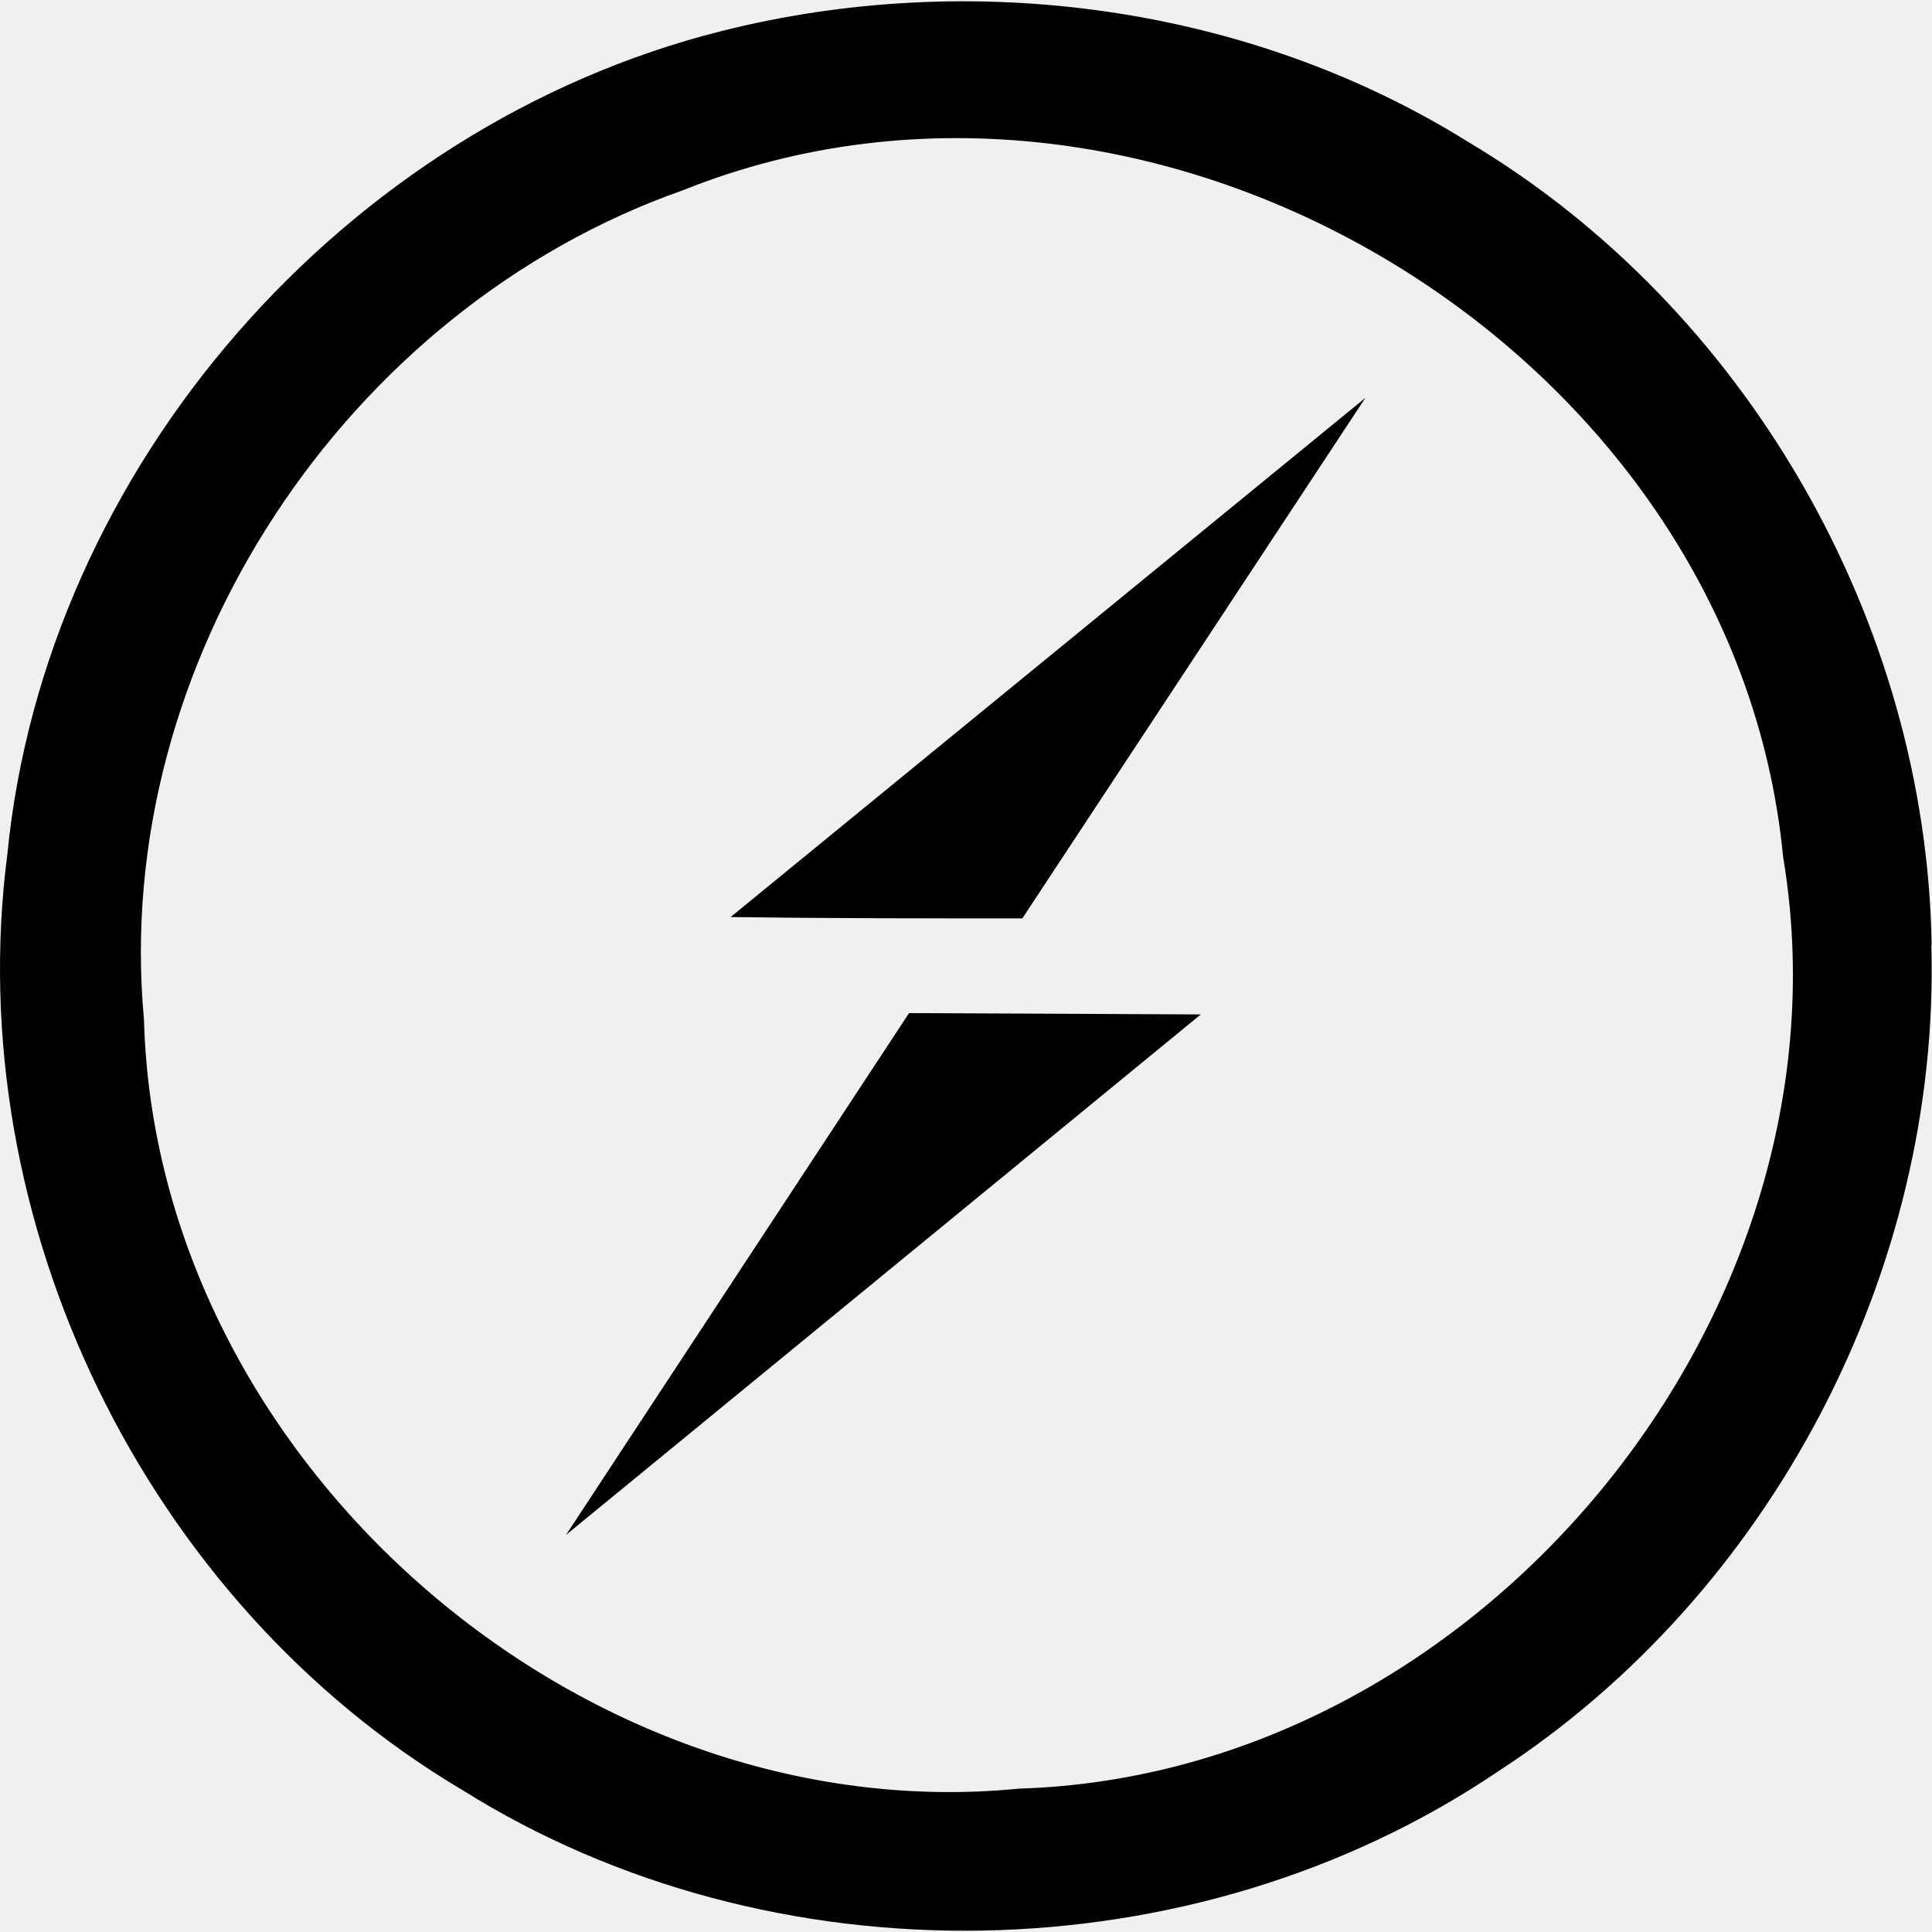
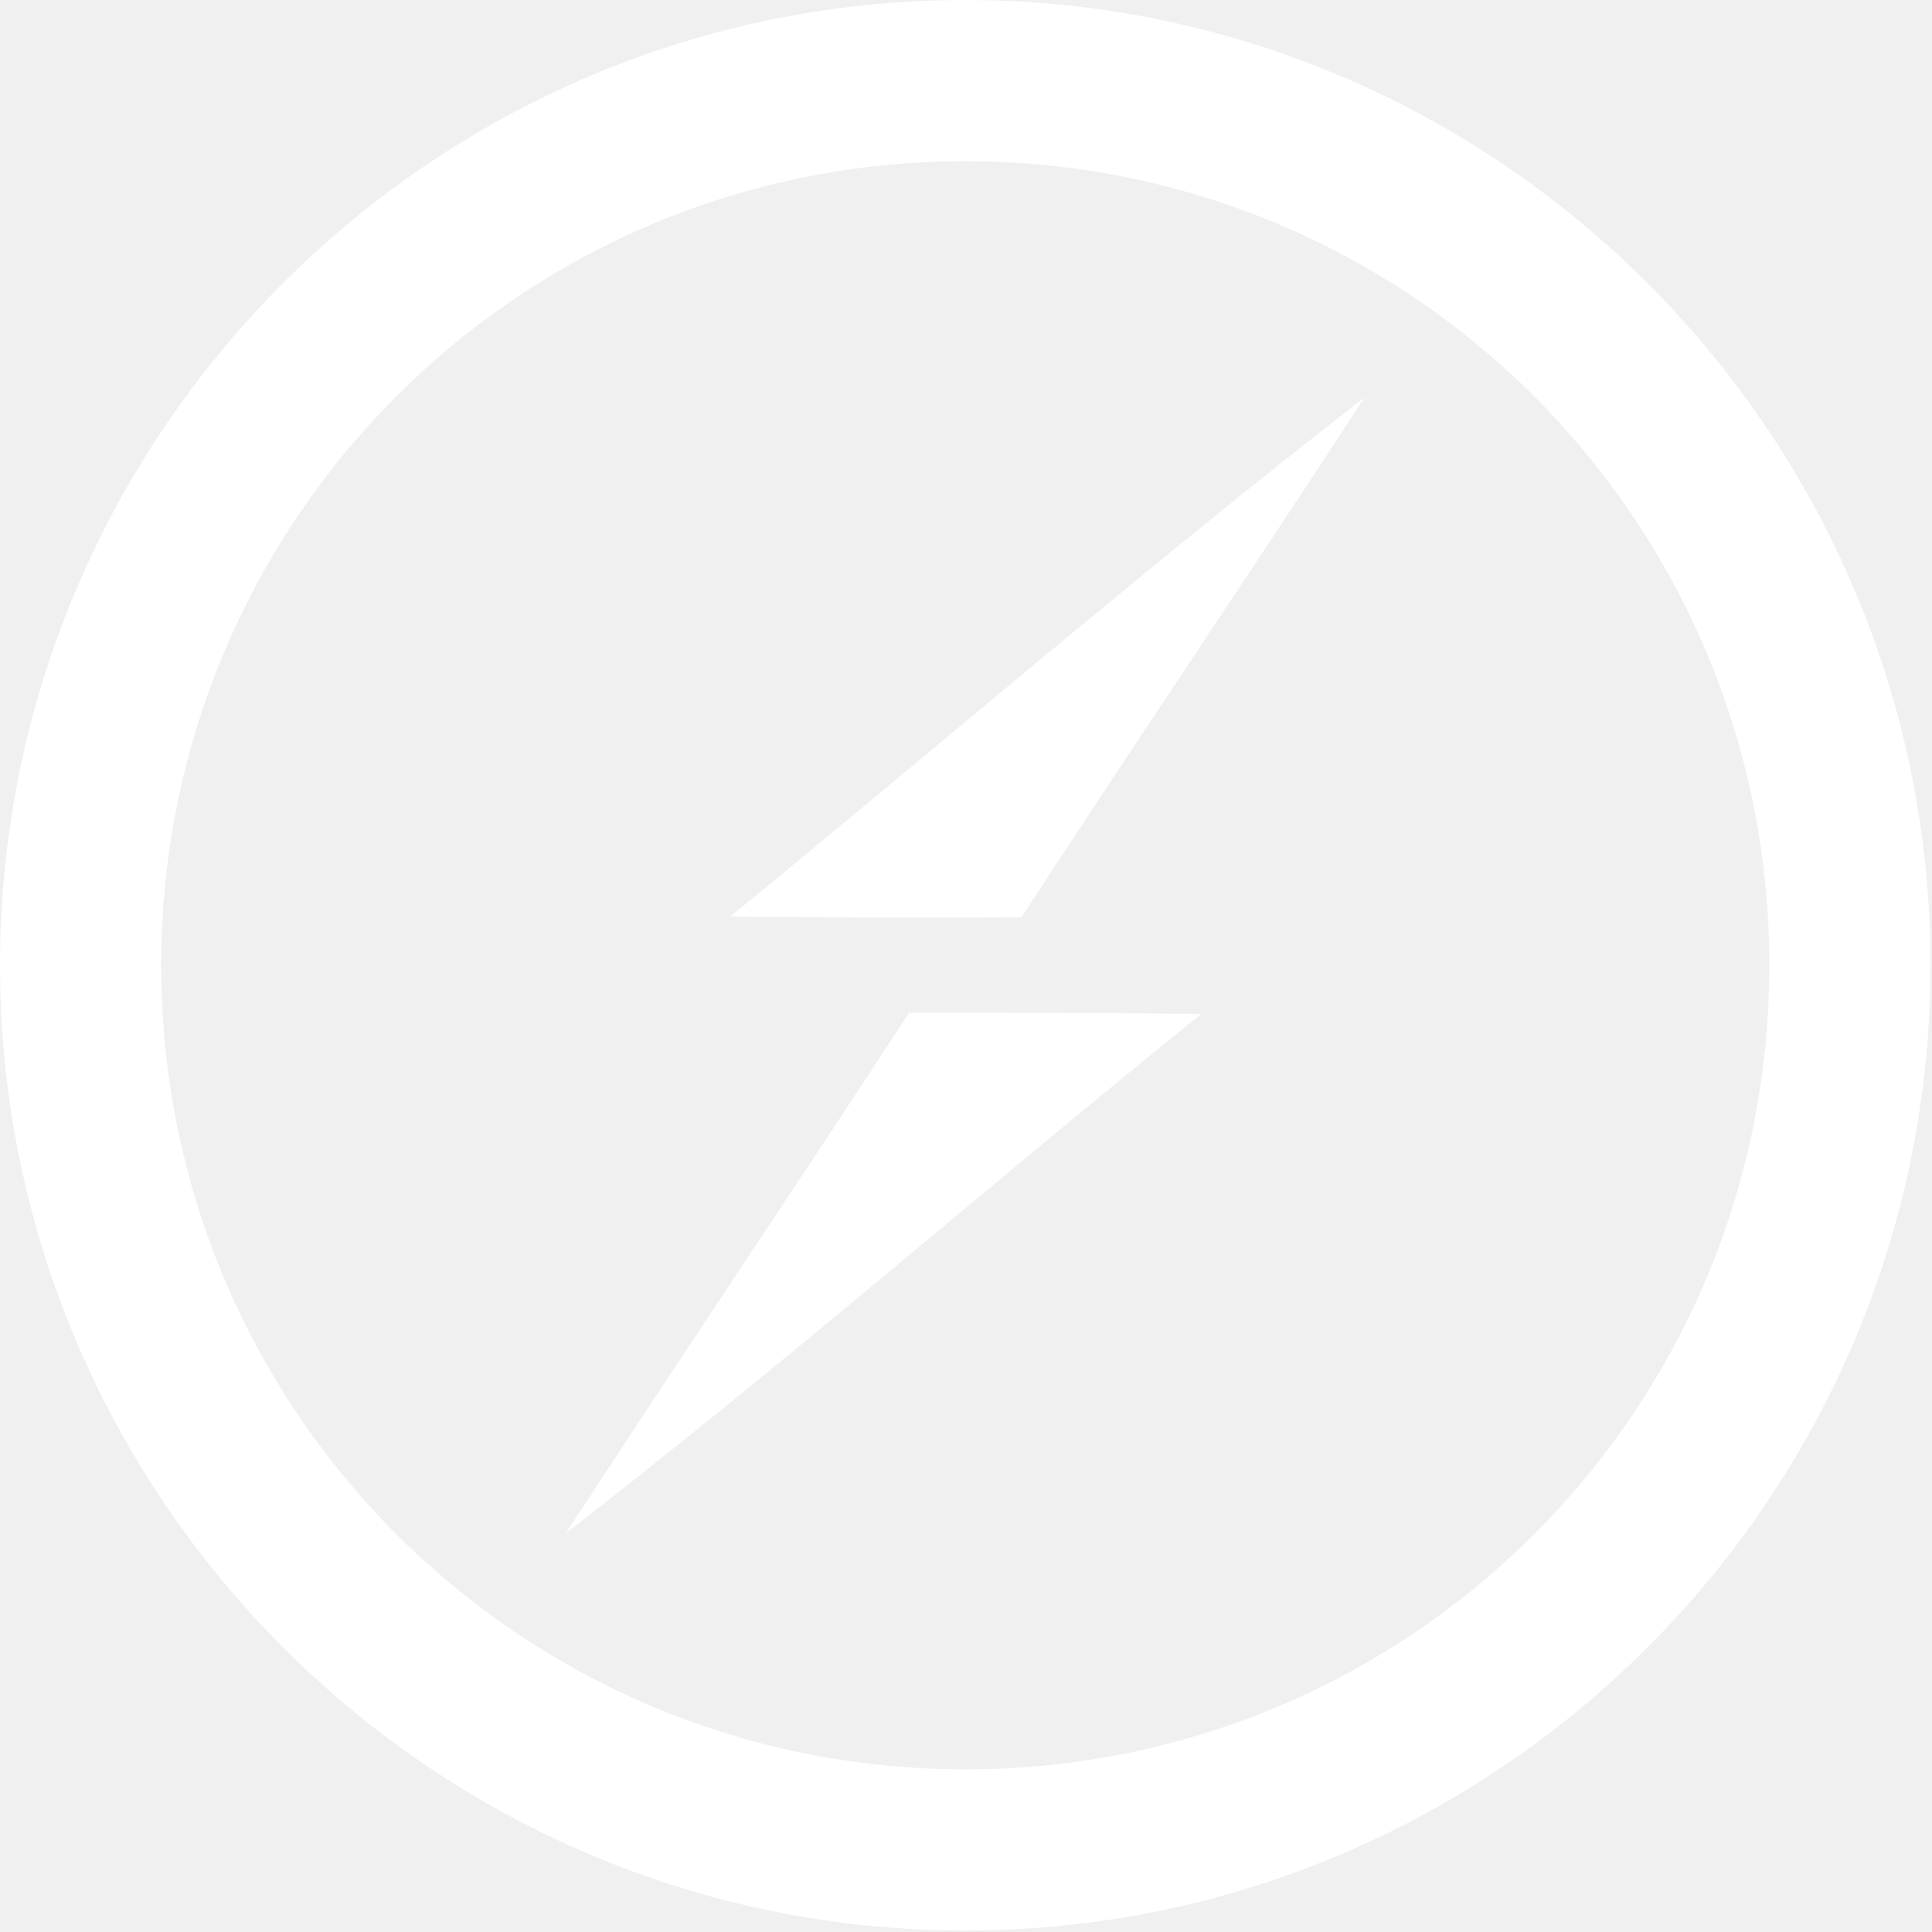
- <svg xmlns="http://www.w3.org/2000/svg" width="64" height="64" fill="#010101">
-   <path d="M63.988 31.295c-.174-10.7-6.14-21.118-15.37-26.604C41.346.162 32.16-1.057 23.886 1.033 11.433 4.168 1.505 15.446.243 28.3-1.325 40.44 4.815 53.066 15.308 59.292c10.276 6.444 24.253 6.183 34.3-.6 9.057-5.878 14.674-16.6 14.37-27.388zM33.77 59.25c-14.543 1.437-28.607-10.885-29-25.472-1.1-11.843 6.705-23.556 17.852-27.475C38.254.033 57.456 11.615 59.067 28.38c2.526 15.064-10.014 30.4-25.297 30.87zM24.2 30.38l21.03-17.2-11.364 17.243c-3.222 0-6.444 0-9.666-.044zm5.913 3.18l9.666.044-21.03 17.243L30.113 33.56z" />
+ <svg xmlns="http://www.w3.org/2000/svg" viewBox="0 0 128 128">
+   <g fill="#fff" fill-rule="evenodd">
+     <path style="         line-height: normal;         font-variant-ligatures: normal;         font-variant-position: normal;         font-variant-caps: normal;         font-variant-numeric: normal;         font-variant-alternates: normal;         font-variant-east-asian: normal;         font-feature-settings: normal;         font-variation-settings: normal;         text-indent: 0;         text-align: start;         text-decoration-line: none;         text-decoration-style: solid;         text-decoration-color: #000;         text-transform: none;         text-orientation: mixed;         white-space: normal;         shape-padding: 0;         shape-margin: 0;         inline-size: 0;         isolation: auto;         mix-blend-mode: normal;         solid-color: #000000;         solid-opacity: 1;       " d="M63.951.001C28.696.001.001 28.696.001 63.951s28.695 63.95 63.95 63.95 63.95-28.695 63.95-63.95S99.206.001 63.95.001zm0 10.679c29.484 0 53.272 23.787 53.272 53.271 0 29.485-23.788 53.272-53.272 53.272-29.484 0-53.272-23.787-53.272-53.272 0-29.484 23.788-53.271 53.272-53.271z" color="#000" font-weight="400" font-family="sans-serif" overflow="visible" fill-rule="nonzero" />
+     <path d="M48.39 60.716c14.004-11.44 27.702-23.278 42.011-34.384-7.505 11.533-15.224 22.913-22.729 34.445-6.437.03-12.875.03-19.282-.061zM60.228 67.092c6.468 0 12.905 0 19.342.092-14.095 11.38-27.732 23.309-42.071 34.384 7.505-11.533 15.224-22.943 22.729-34.476z" />
+   </g>
</svg>
